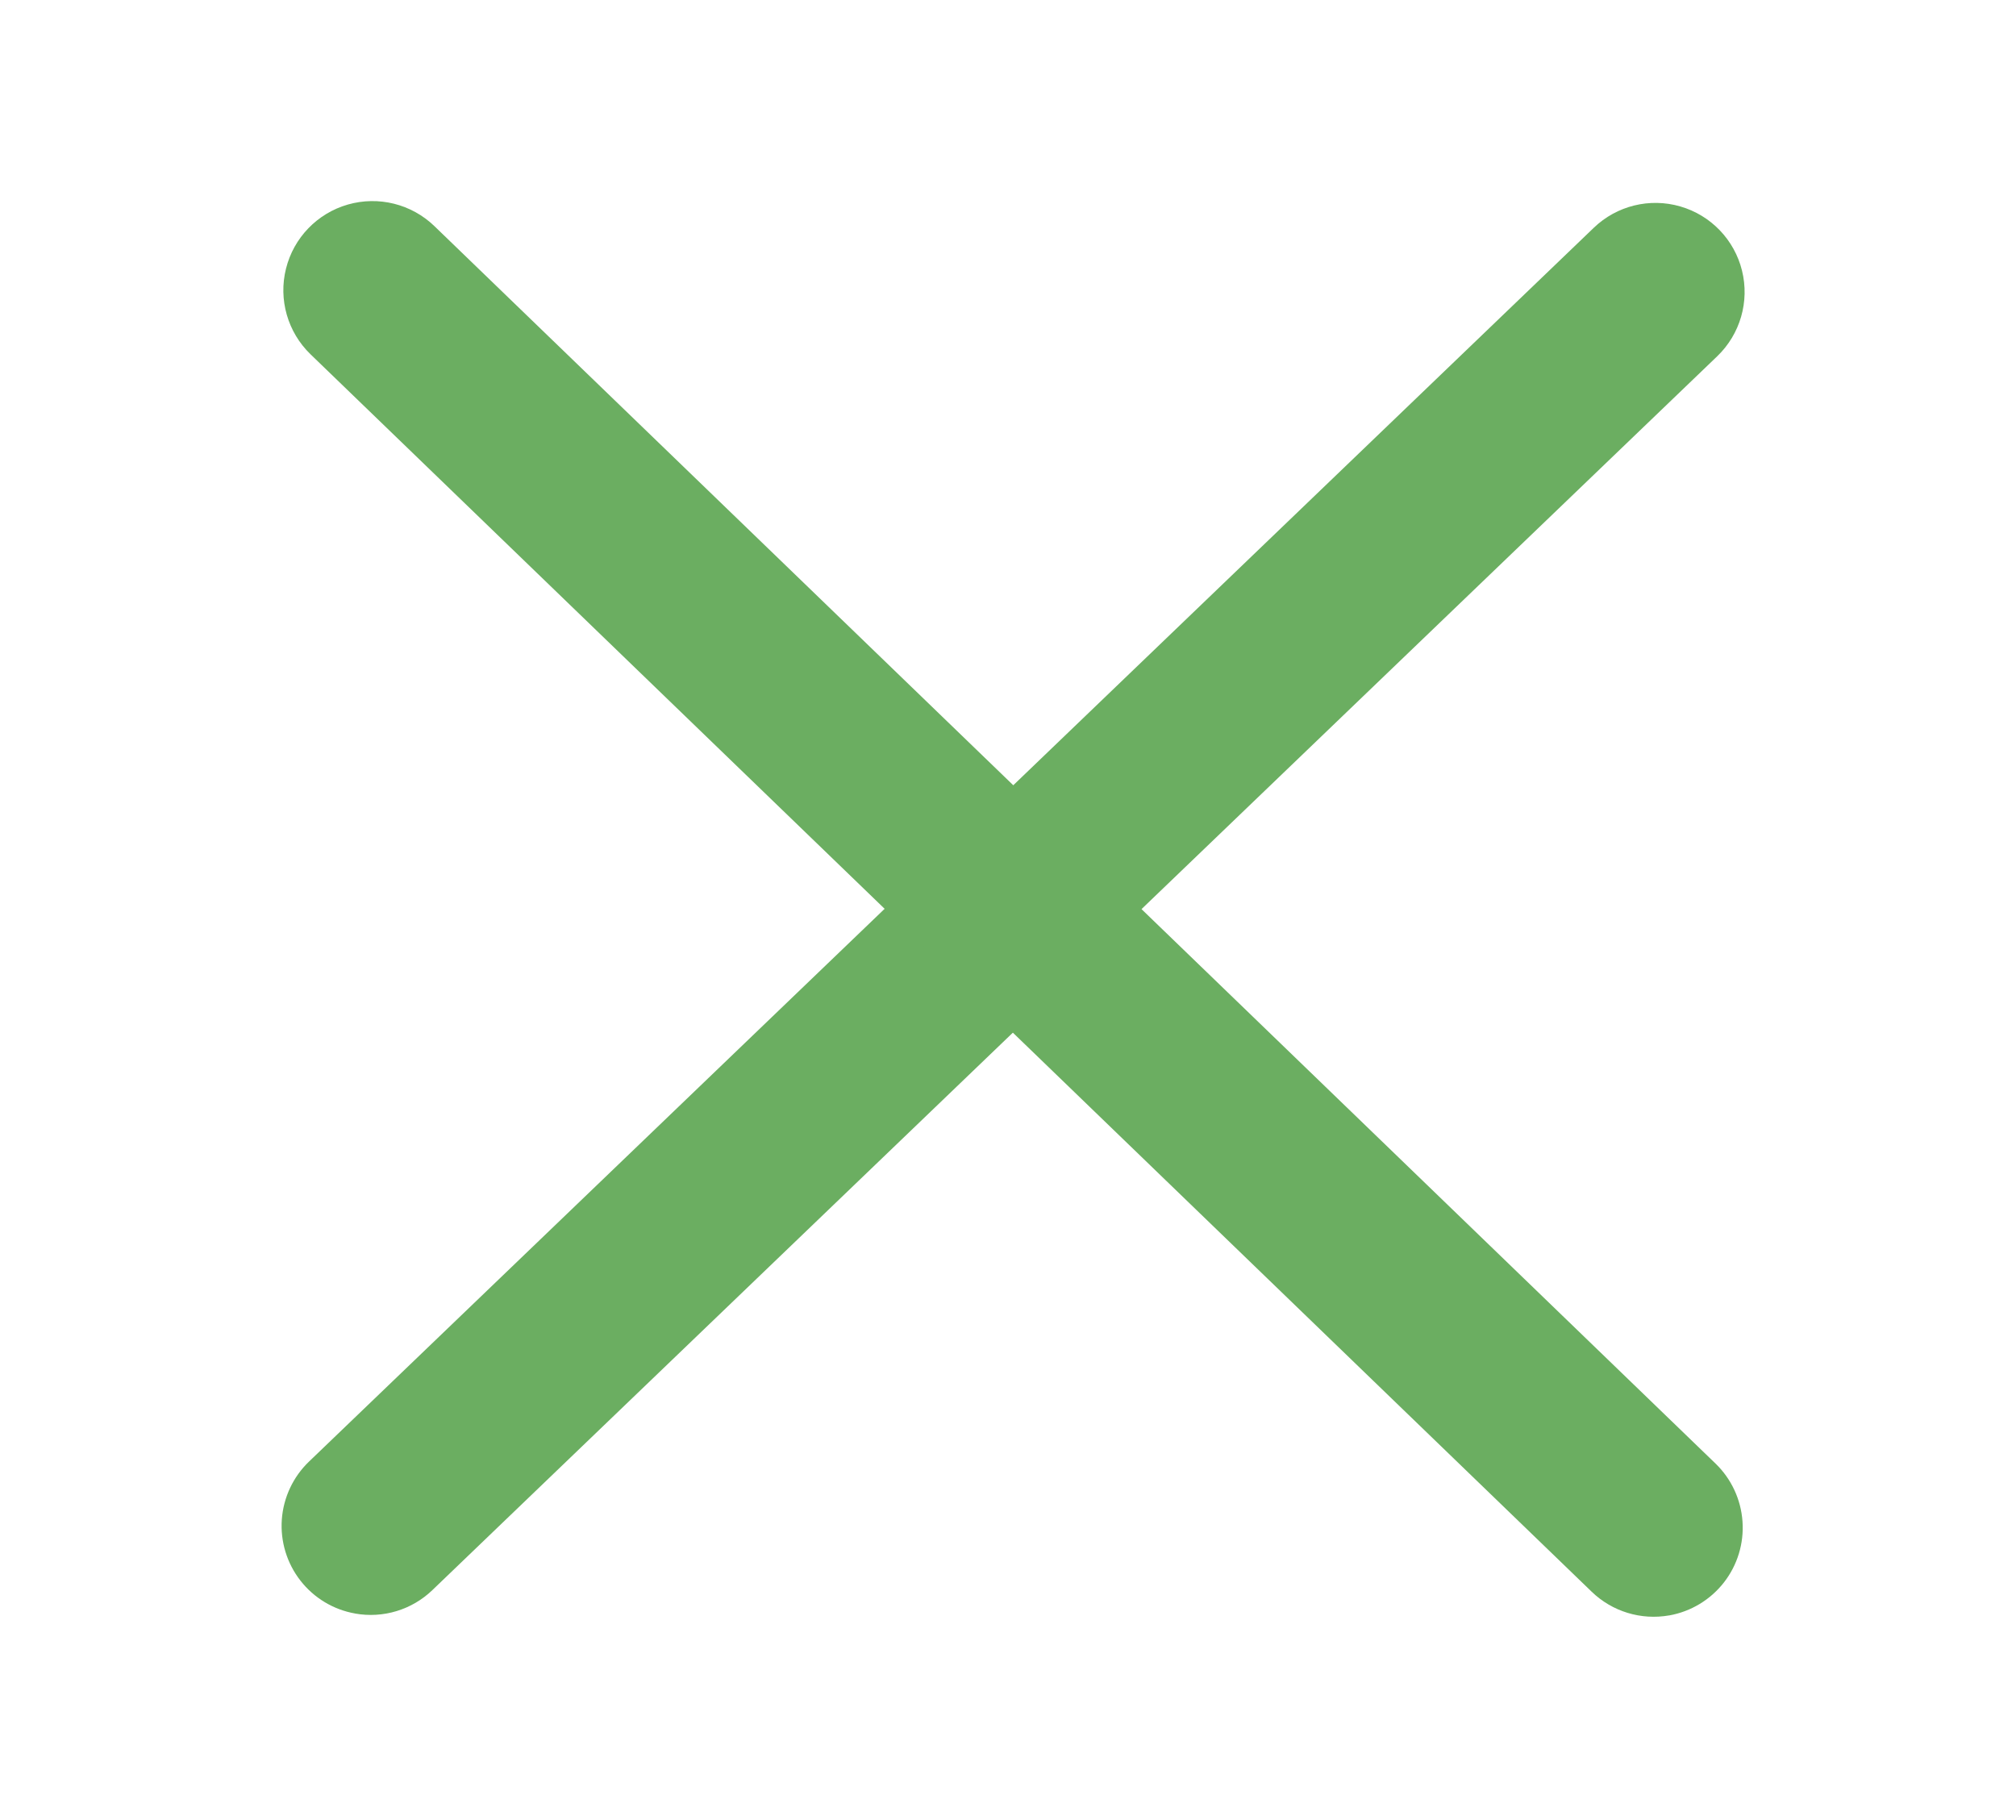
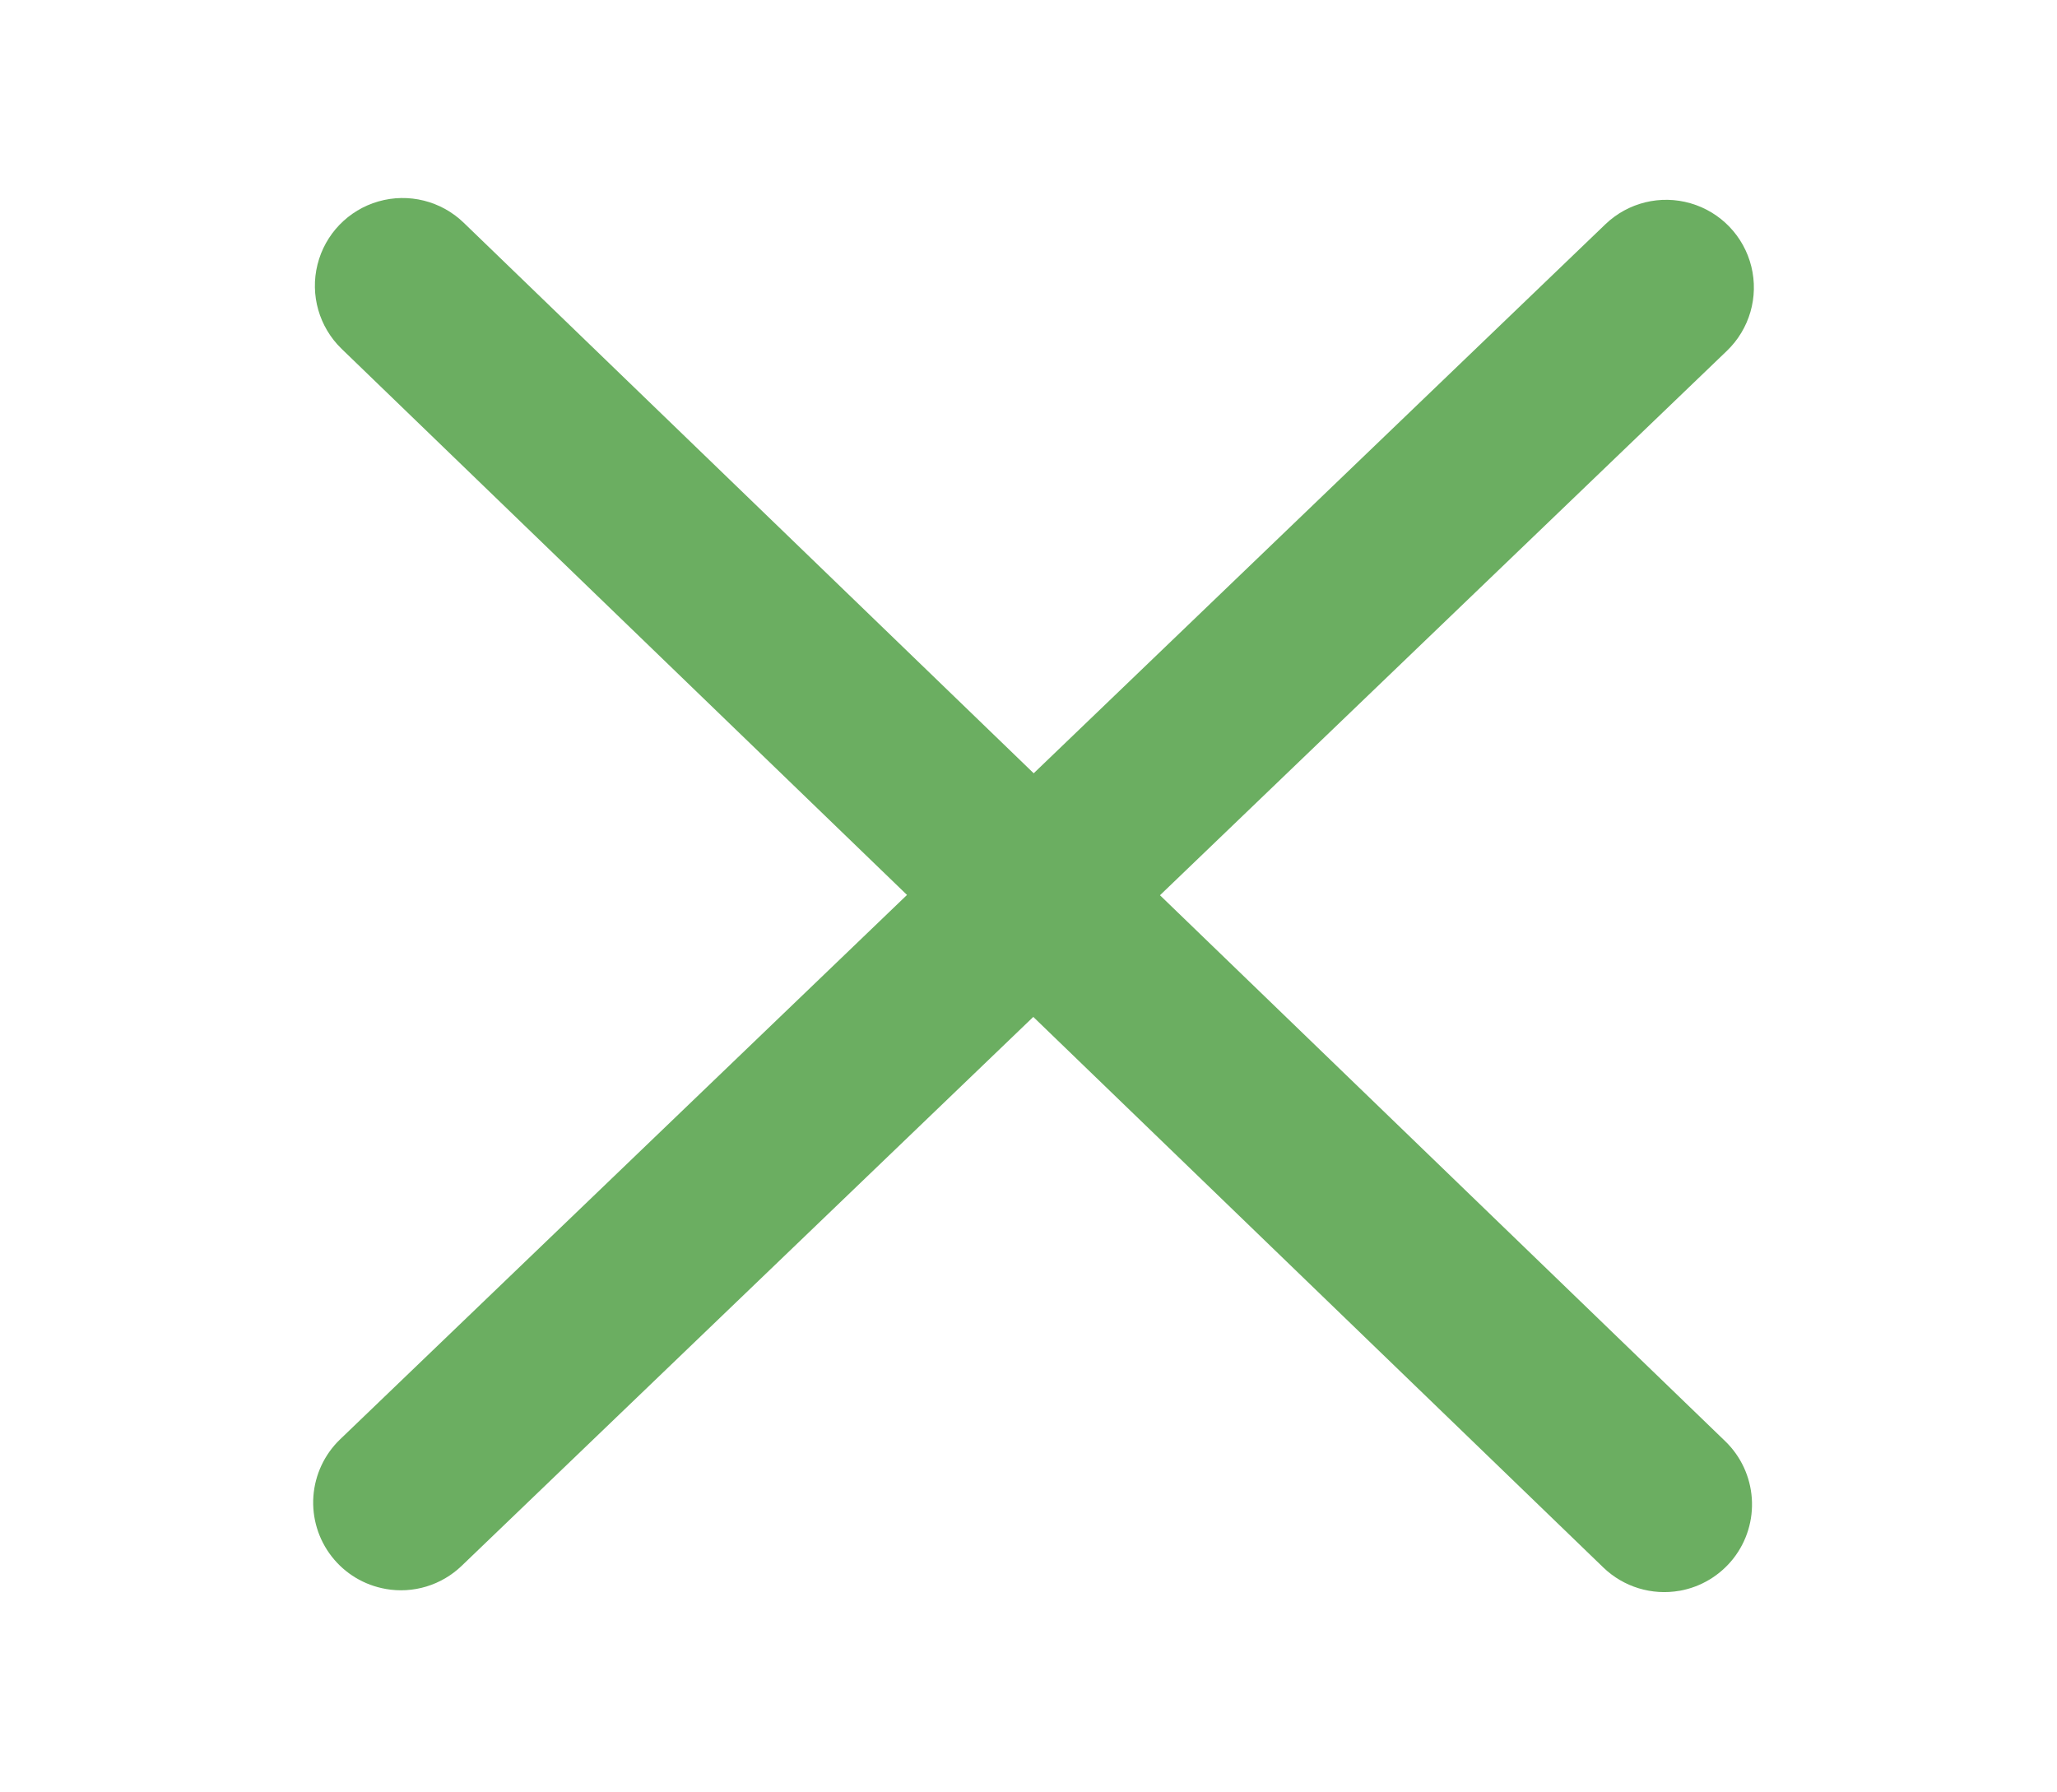
- <svg xmlns="http://www.w3.org/2000/svg" width="41" height="37" viewBox="0 0 51 61" fill="none">
+ <svg xmlns="http://www.w3.org/2000/svg" width="31" height="27" viewBox="0 0 51 61" fill="none">
  <path d="M3.61 54.101C2.882 53.973 2.229 53.58 1.775 52.997C1.321 52.414 1.099 51.684 1.152 50.947C1.206 50.21 1.53 49.519 2.062 49.008L45.142 7.636C45.911 6.897 47.017 6.624 48.042 6.922C49.066 7.218 49.856 8.039 50.111 9.075C50.367 10.111 50.05 11.204 49.281 11.944L6.201 53.315C5.513 53.977 4.55 54.27 3.61 54.102L3.61 54.101Z" fill="#6BAE61" />
  <path d="M47.67 54.164C46.727 54.331 45.761 54.037 45.072 53.372L2.114 11.879C1.347 11.137 1.033 10.042 1.292 9.007C1.55 7.971 2.341 7.152 3.367 6.858C4.394 6.564 5.499 6.84 6.267 7.581L49.225 49.075C49.755 49.588 50.076 50.279 50.127 51.015C50.179 51.751 49.957 52.479 49.503 53.061C49.049 53.642 48.397 54.035 47.671 54.165L47.67 54.164Z" fill="#6BAE61" />
</svg>
